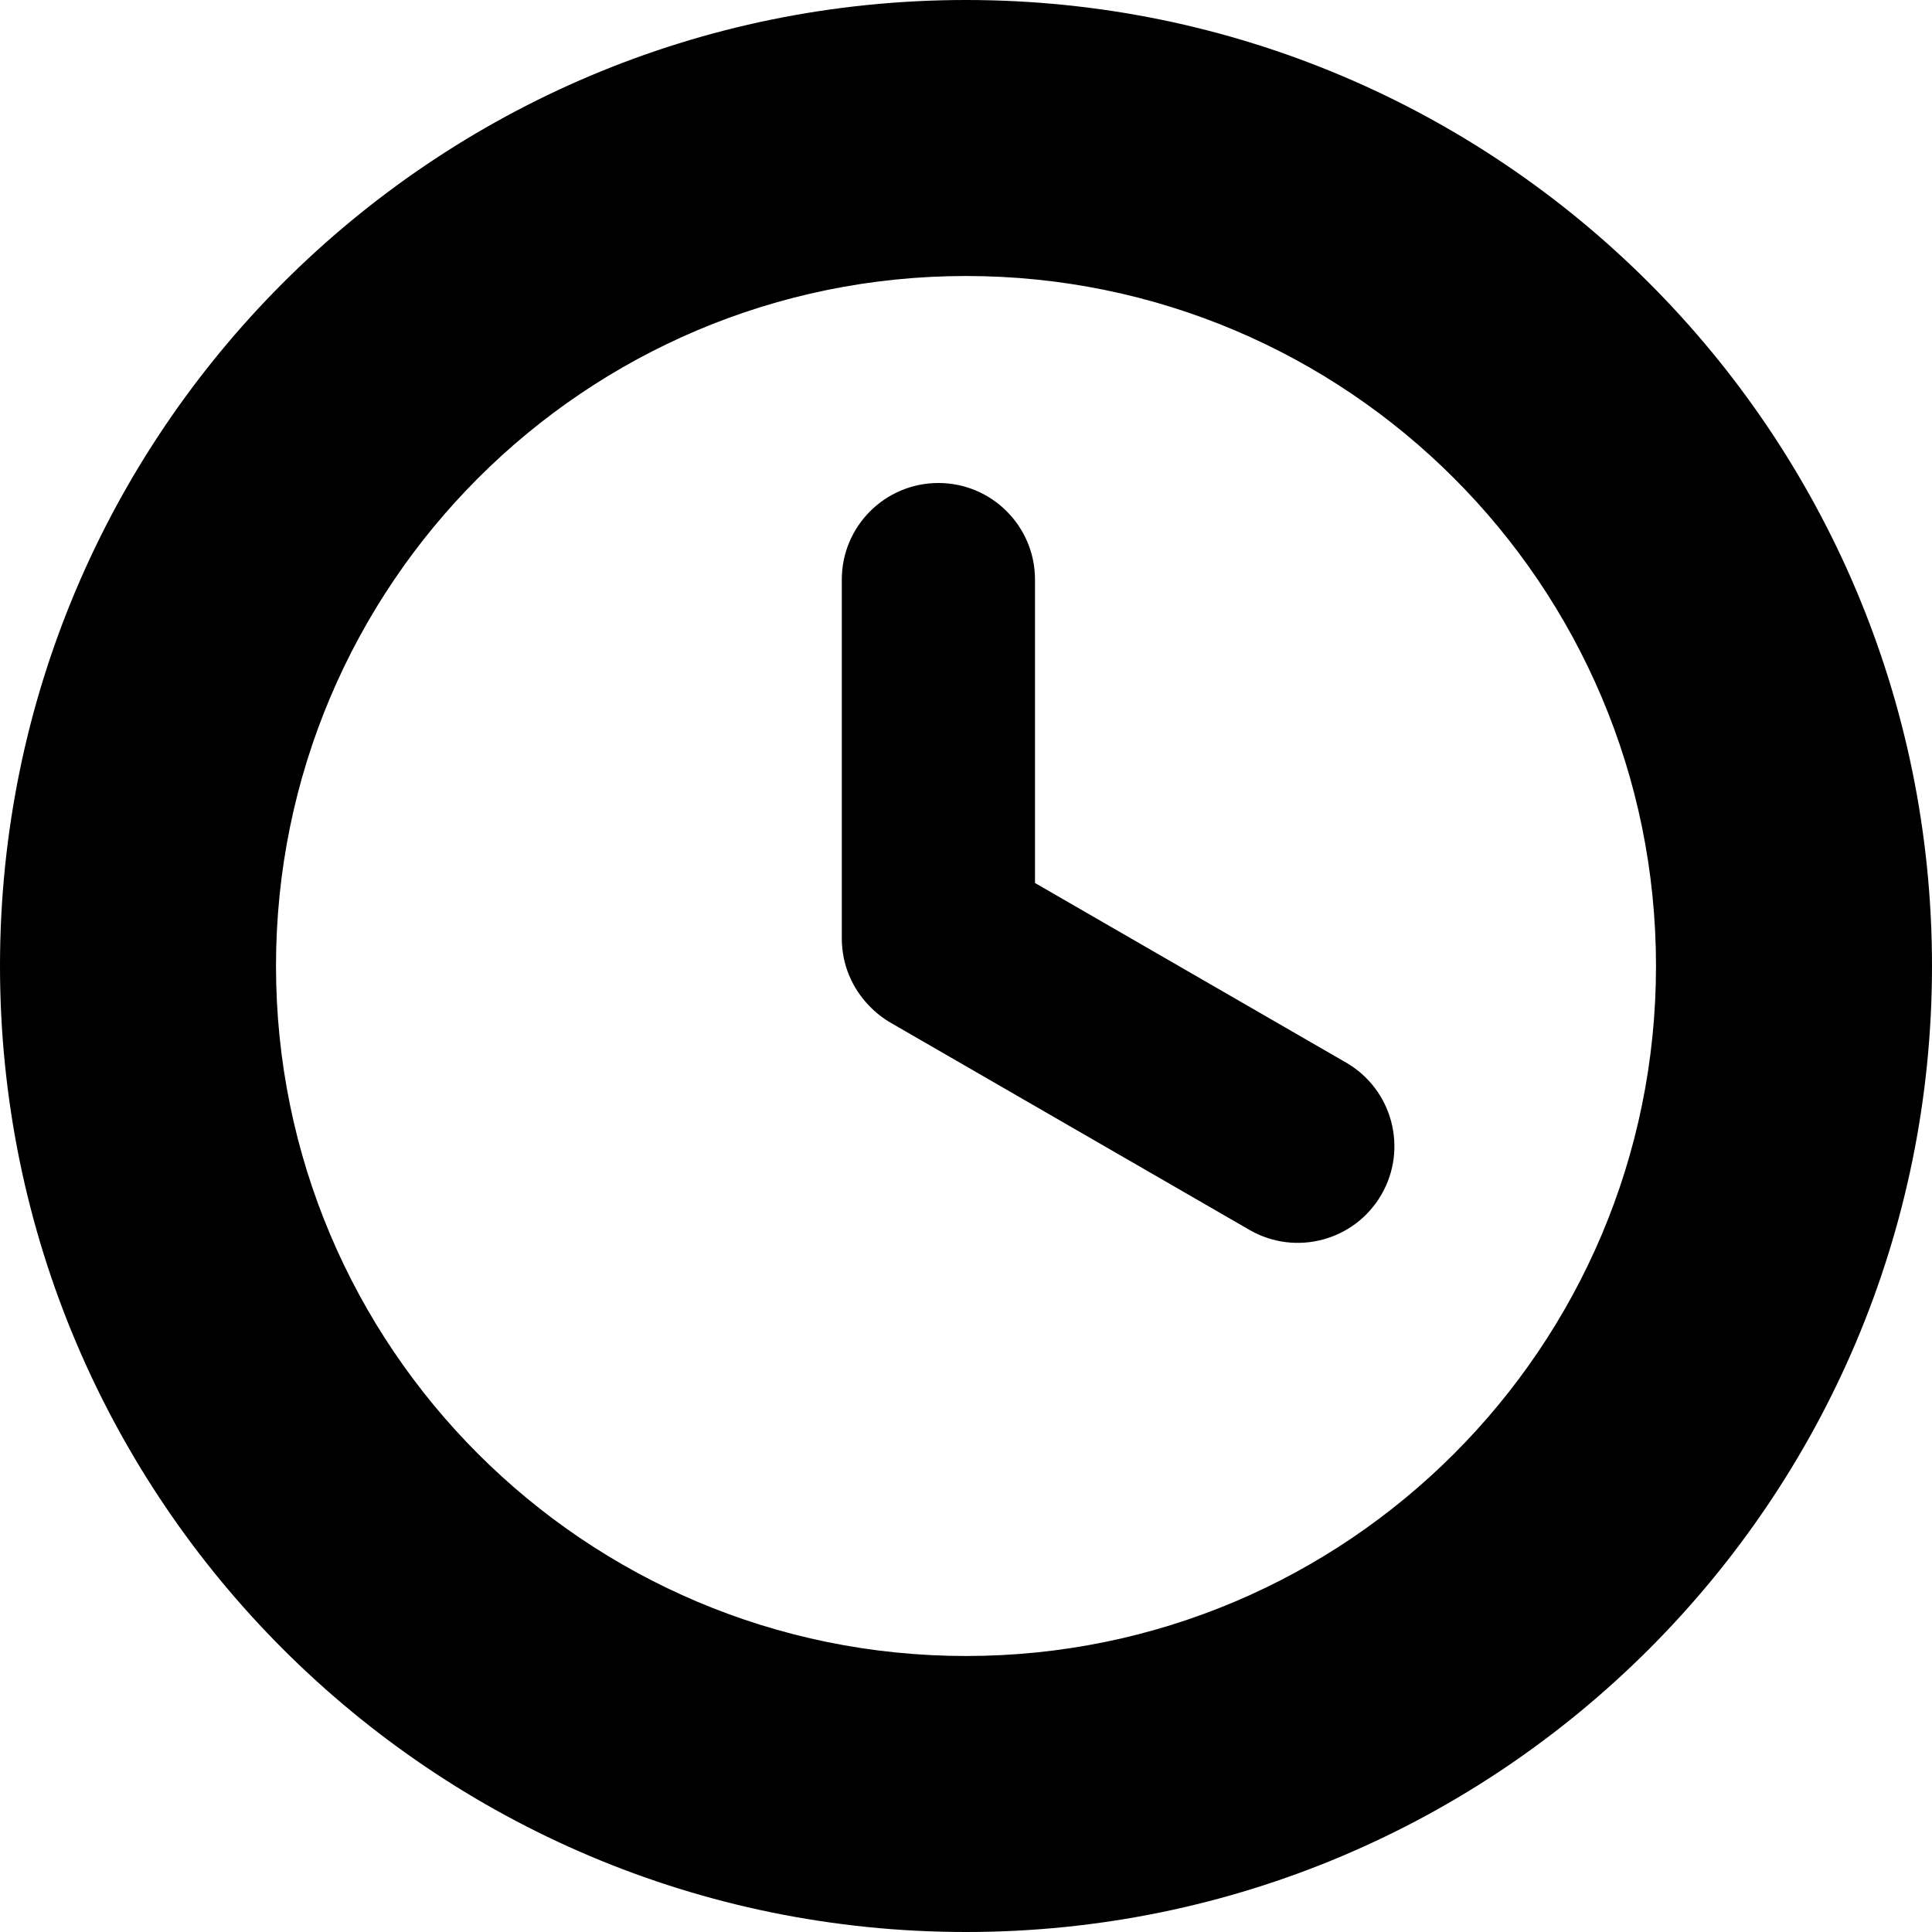
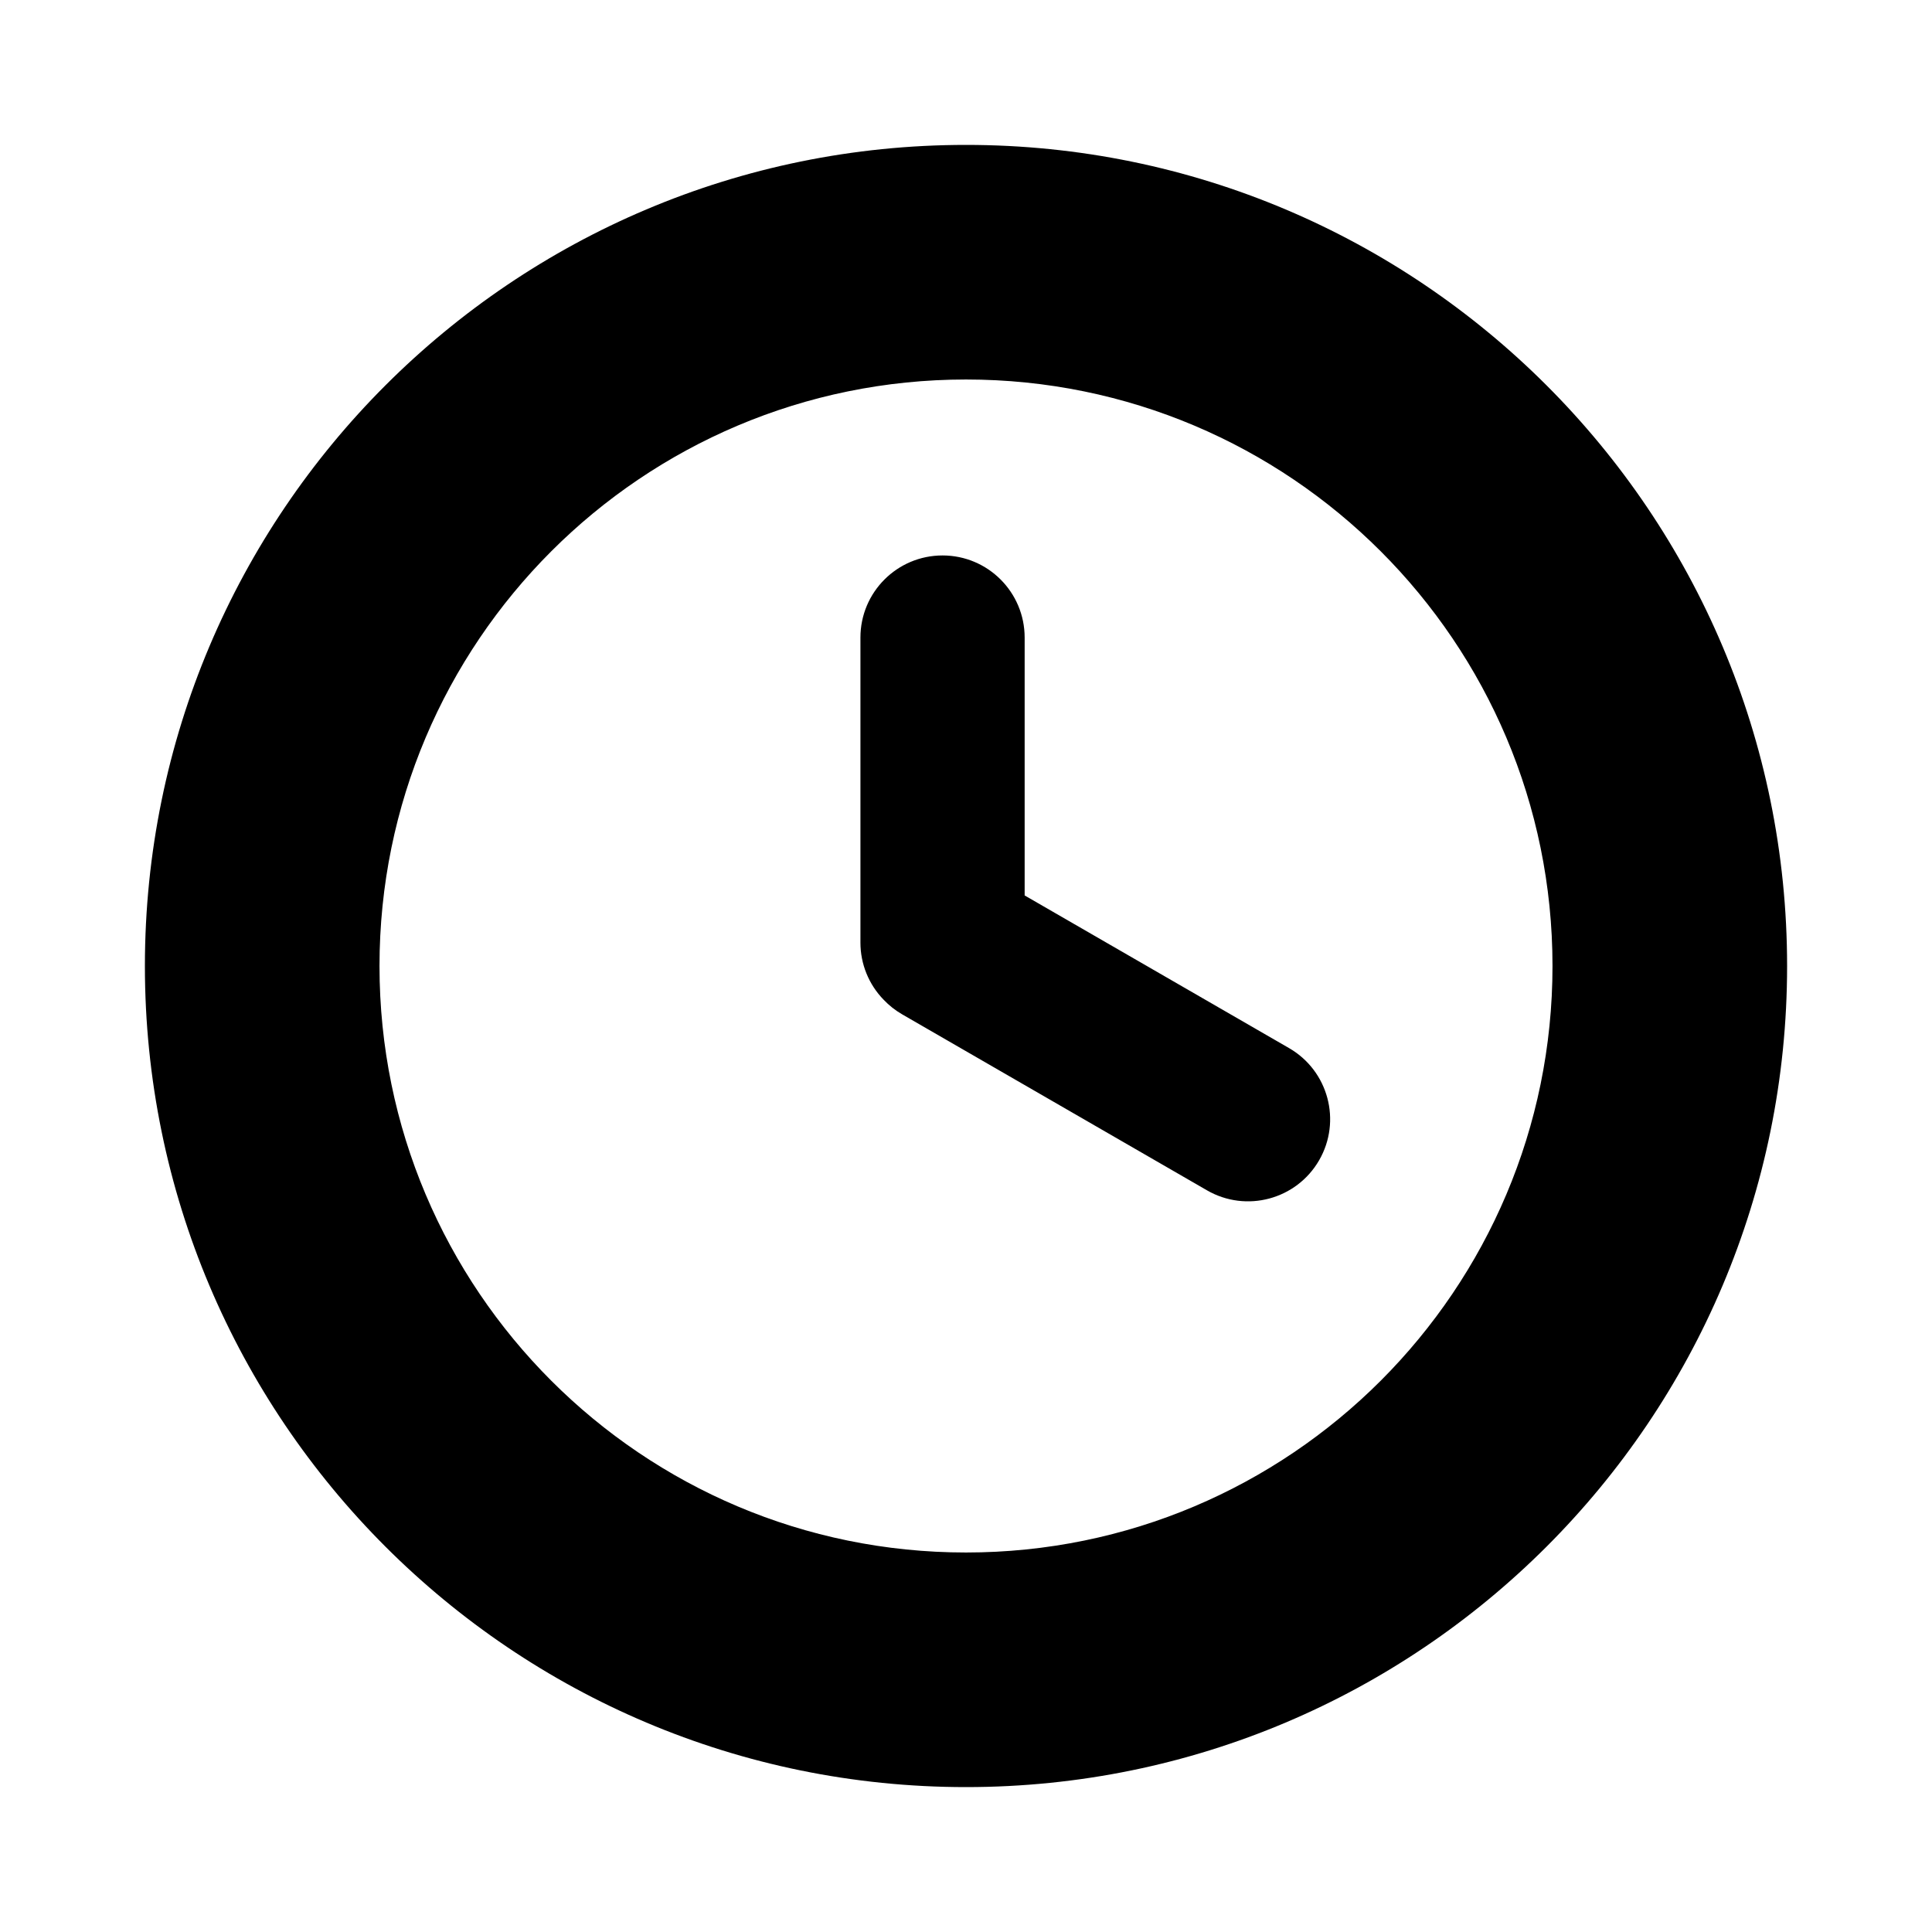
- <svg xmlns="http://www.w3.org/2000/svg" width="280" height="280">
-   <path d="M0 140c0 77.32 62.68 140 140 140s140-62.68 140-140S217.32 0 140 0 0 62.68 0 140zm240 0c0 55.228-44.772 100-100 100S40 195.228 40 140 84.772 40 140 40s100 44.772 100 100zm-90-56c0-7.732-6.268-14-14-14s-14 6.268-14 14v52c0 3.797 1.512 7.242 3.966 9.764a14.039 14.039 0 0 0 3.158 2.484l51.962 30c6.696 3.866 15.258 1.572 19.124-5.124 3.866-6.696 1.572-15.258-5.124-19.124L150 127.97V84z" />
+ <svg xmlns="http://www.w3.org/2000/svg" width="240" height="240" viewBox="0 0 240 240">
+   <path d="M18 120c0 56.333 45.667 102 102 102s102-45.667 102-102S176.333 18 120 18 18 63.667 18 120zm174.857 0c0 40.238-32.62 72.857-72.857 72.857-40.238 0-72.857-32.62-72.857-72.857 0-40.238 32.62-72.857 72.857-72.857 40.238 0 72.857 32.62 72.857 72.857zm-65.571-40.8c0-5.633-4.567-10.2-10.2-10.2-5.634 0-10.2 4.567-10.2 10.2v37.886a10.17 10.17 0 0 0 2.89 7.113c.66.695 1.429 1.307 2.3 1.81l37.858 21.857c4.879 2.817 11.117 1.146 13.933-3.733 2.817-4.878 1.146-11.116-3.733-13.933l-32.848-18.965V79.2z" fill-rule="nonzero" />
</svg>
